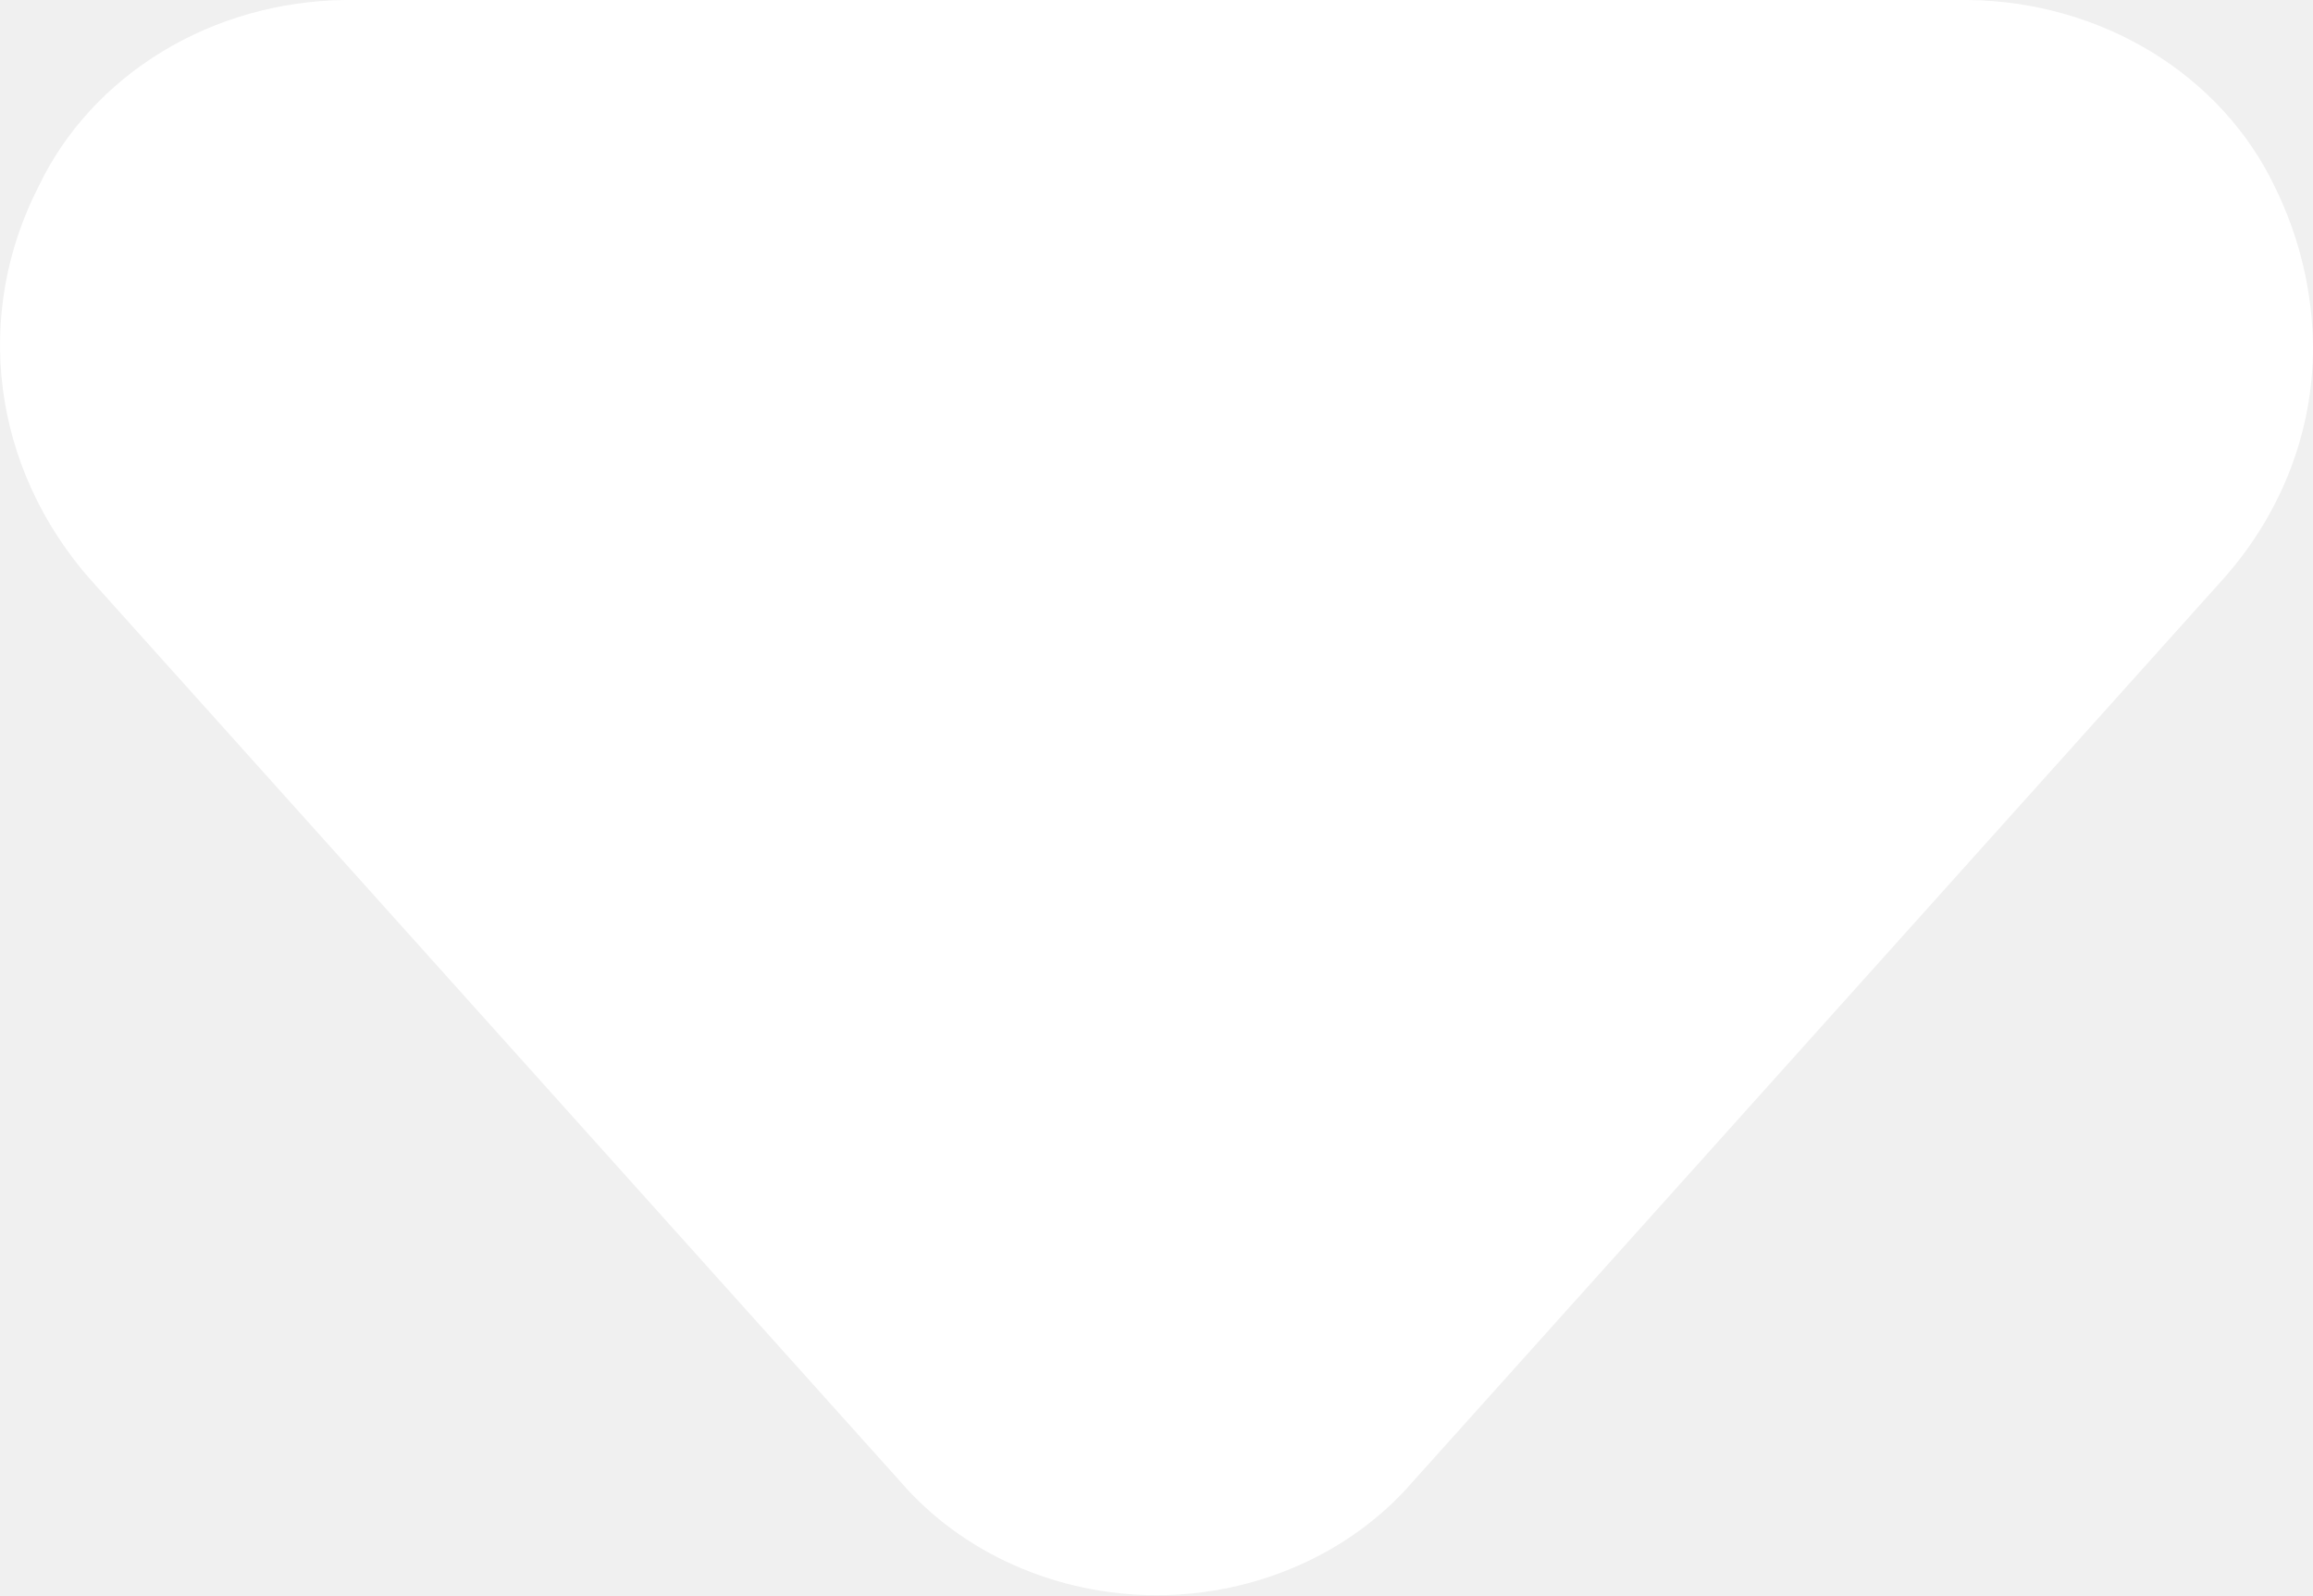
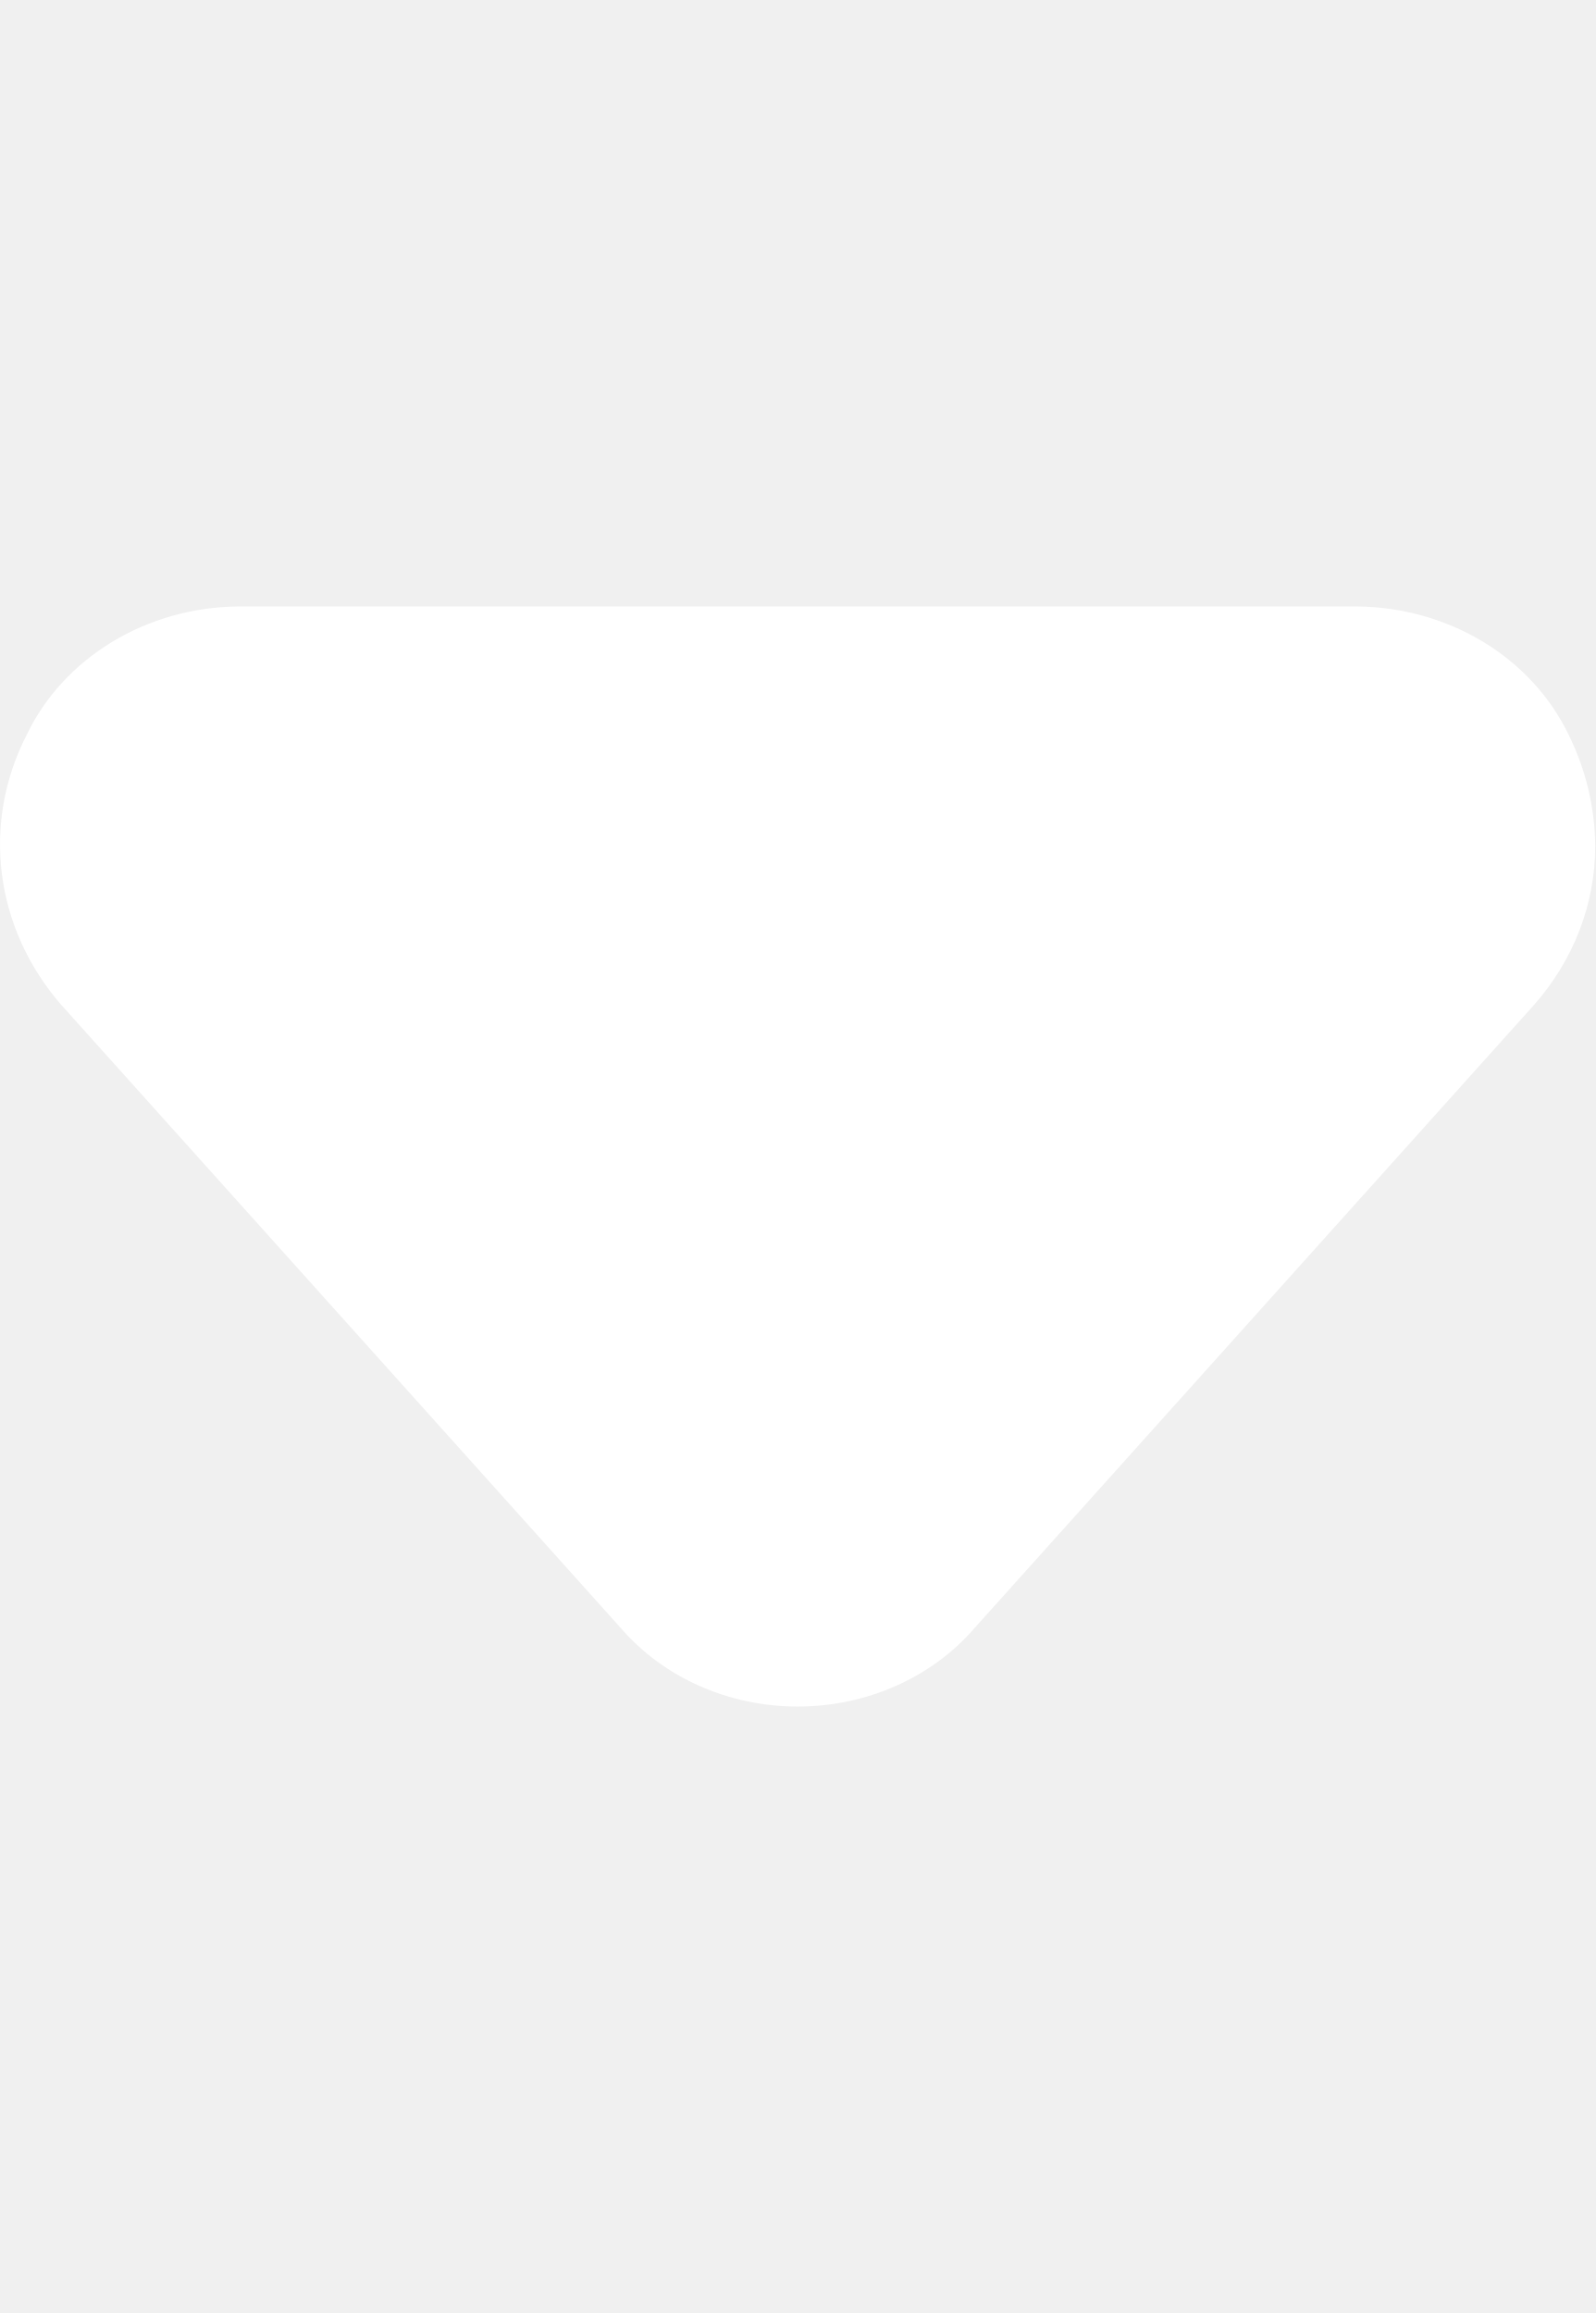
- <svg xmlns="http://www.w3.org/2000/svg" width="29" height="20" viewBox="0 0 29 20" fill="none">
+ <svg xmlns="http://www.w3.org/2000/svg" width="20" height="29" viewBox="0 0 29 20" fill="none">
  <path d="M29 4.355C29.001 5.407 28.609 6.427 27.888 7.244L17.715 18.575C17.331 19.02 16.842 19.379 16.285 19.625C15.729 19.872 15.119 20 14.501 20C13.884 20 13.274 19.872 12.717 19.625C12.161 19.379 11.672 19.02 11.288 18.575L1.114 7.244C0.52 6.561 0.146 5.739 0.035 4.871C-0.076 4.003 0.08 3.123 0.486 2.333C0.815 1.646 1.353 1.061 2.034 0.647C2.715 0.233 3.512 0.009 4.328 -5.03571e-07L24.675 -5.03571e-07C25.491 0.009 26.287 0.233 26.969 0.647C27.65 1.061 28.187 1.646 28.517 2.333C28.831 2.968 28.995 3.657 29 4.355V4.355Z" fill="white" />
</svg>
